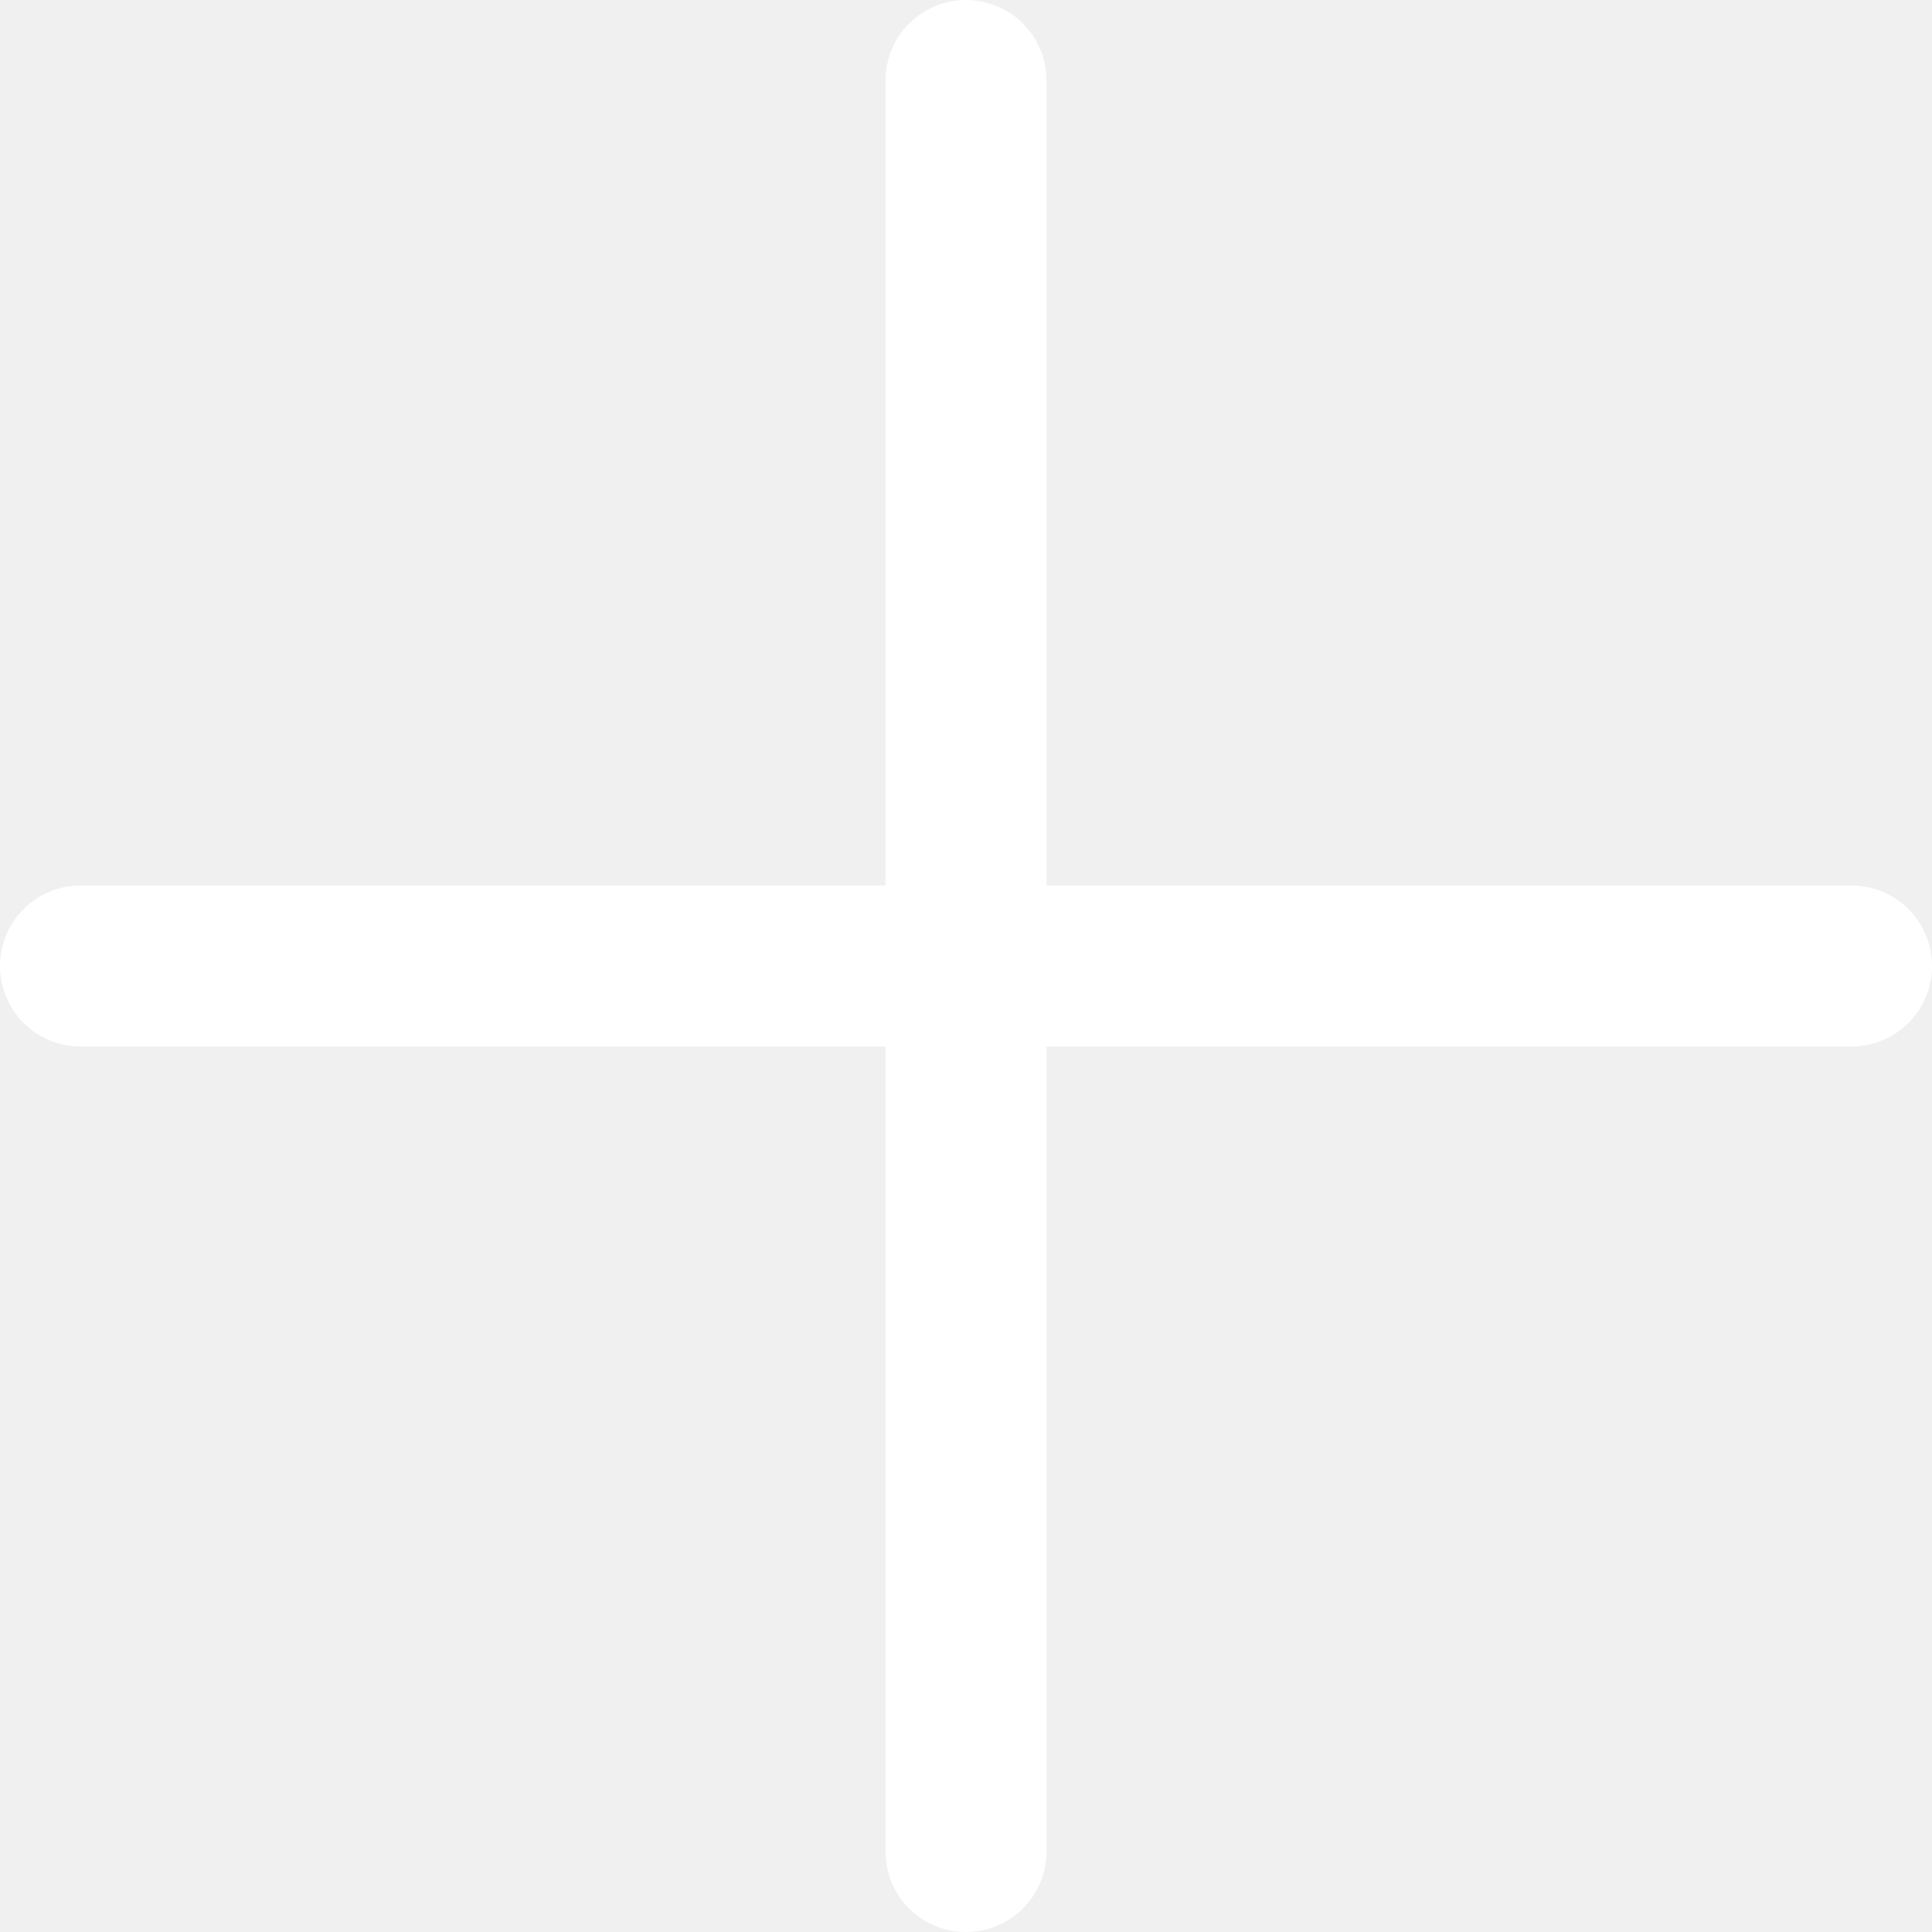
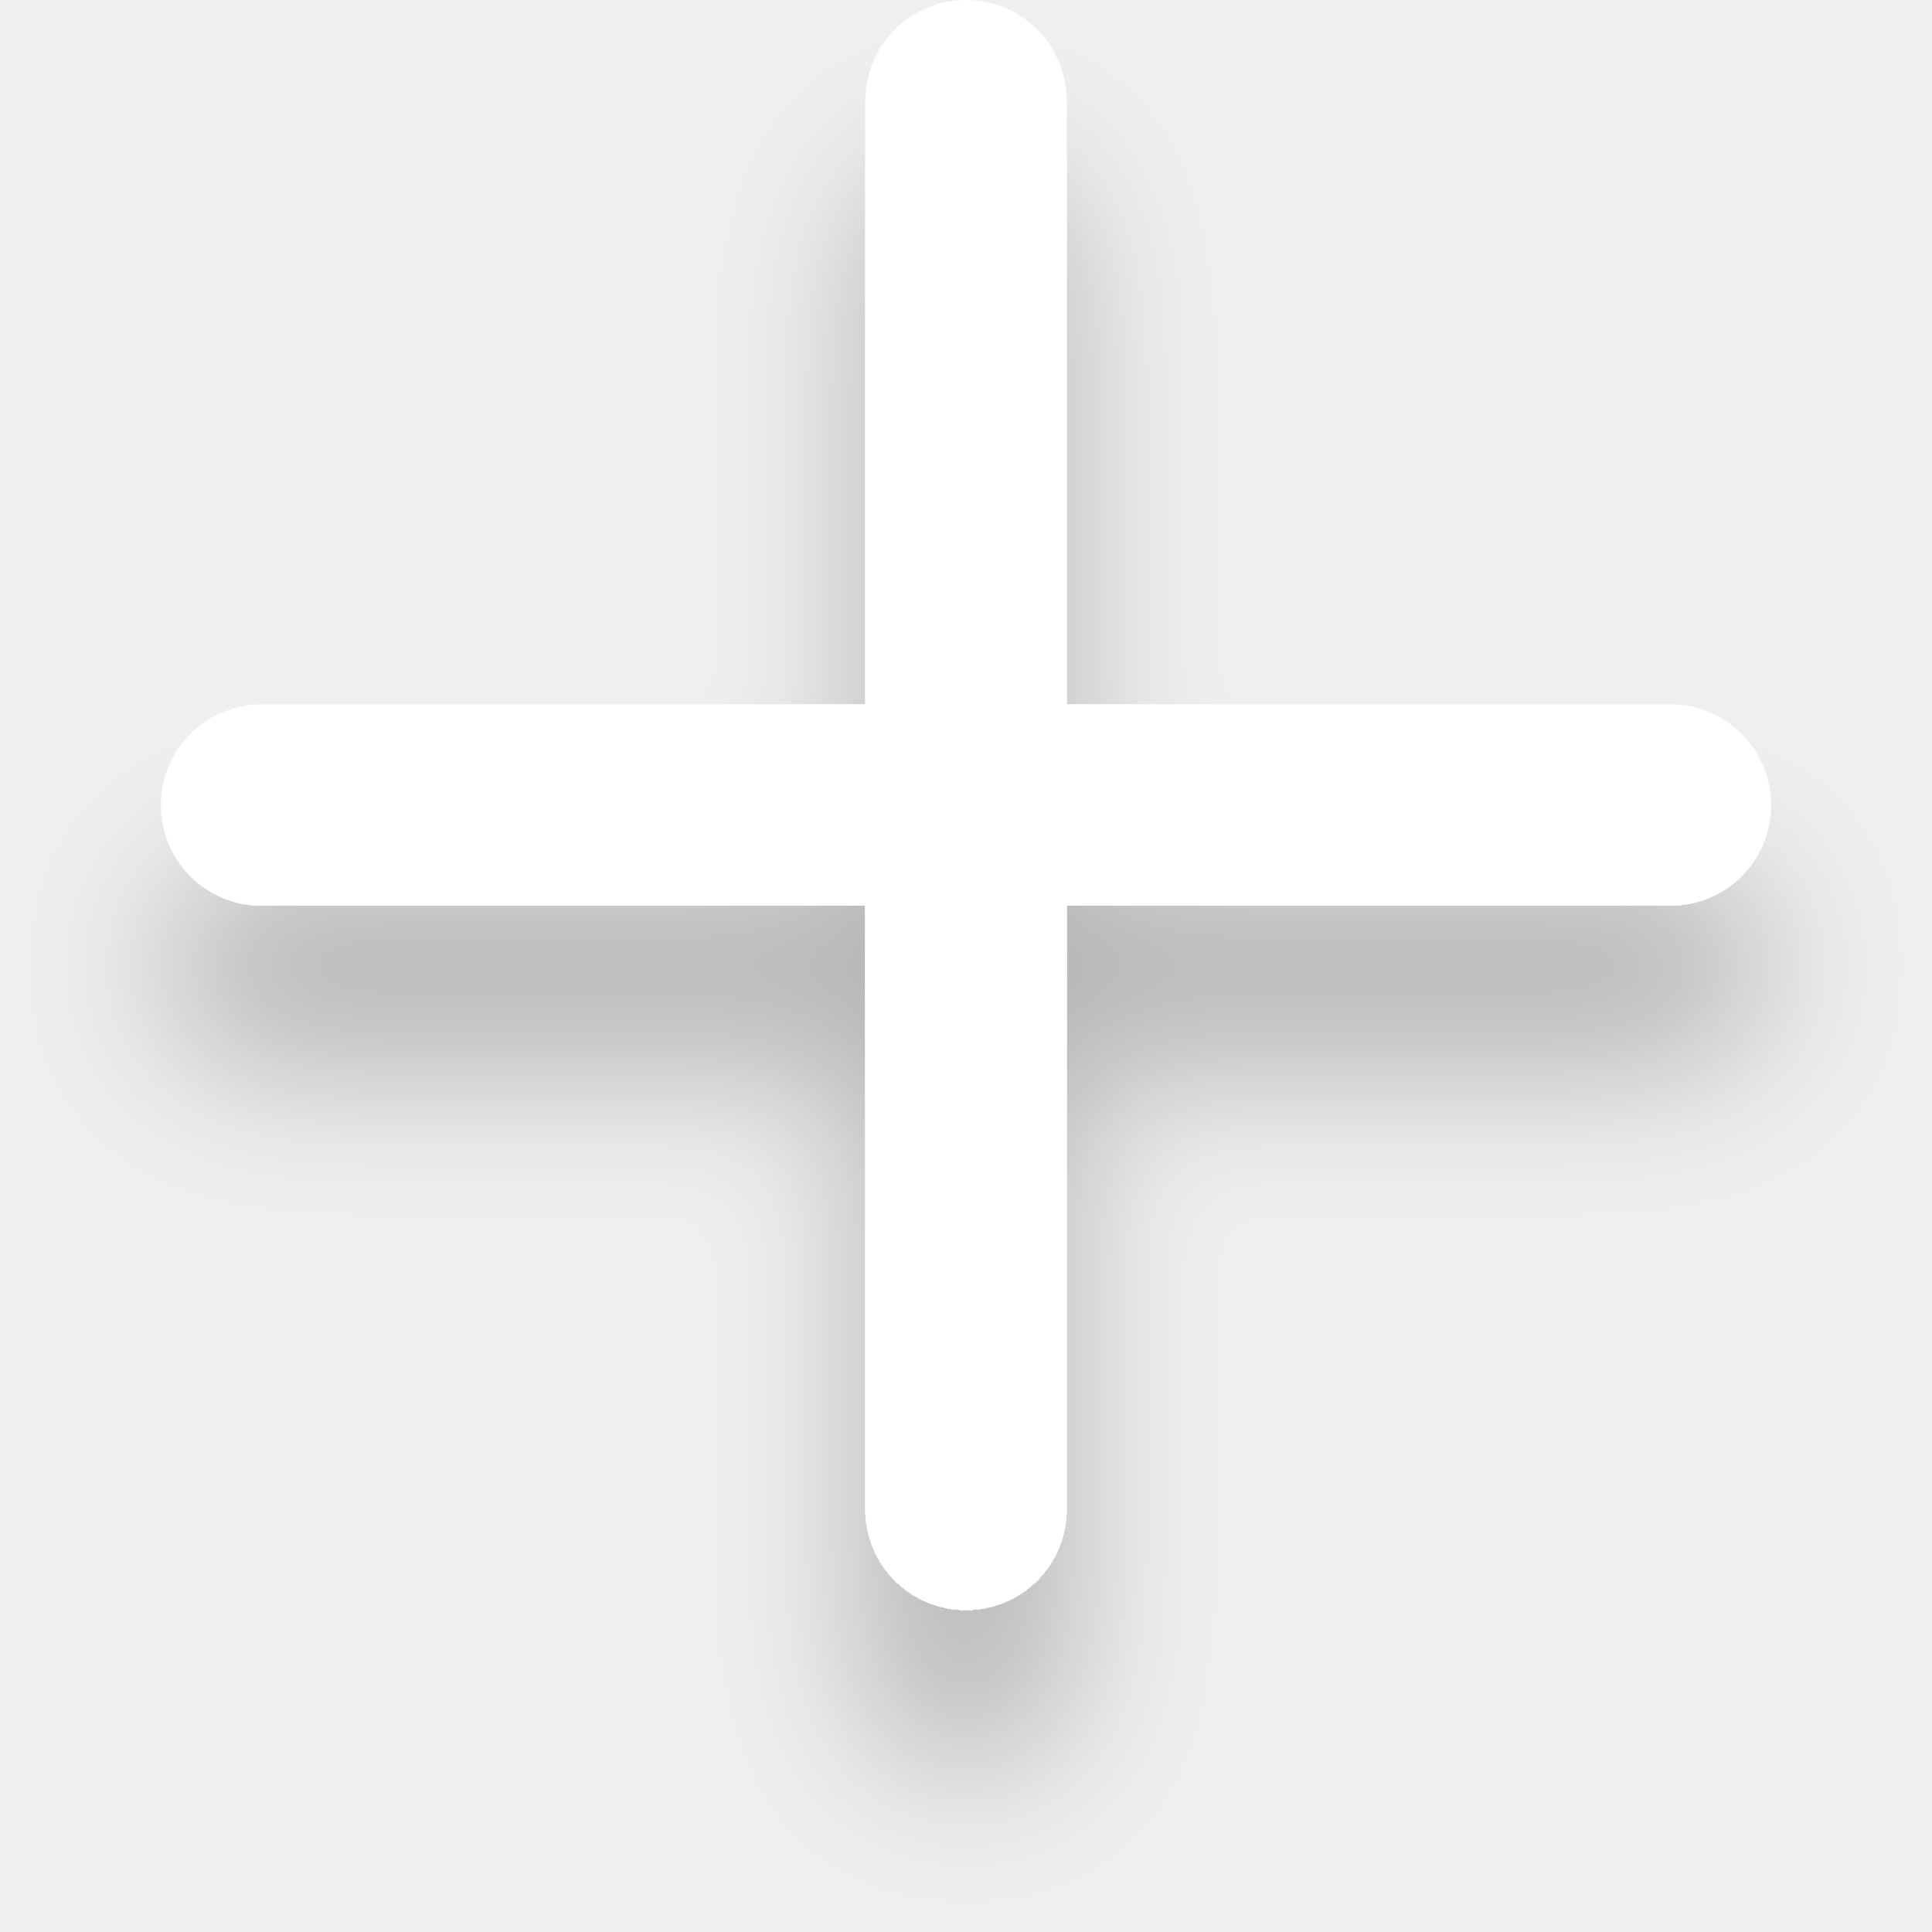
- <svg xmlns="http://www.w3.org/2000/svg" width="45" height="45" viewBox="0 0 45 45" fill="none">
-   <g clip-path="url(#clip0_98_312)">
-     <path d="M43.125 20.625H24.375V1.875C24.375 1.378 24.177 0.901 23.826 0.549C23.474 0.198 22.997 0 22.5 0V0C22.003 0 21.526 0.198 21.174 0.549C20.823 0.901 20.625 1.378 20.625 1.875V20.625H1.875C1.378 20.625 0.901 20.823 0.549 21.174C0.198 21.526 0 22.003 0 22.5H0C0 22.997 0.198 23.474 0.549 23.826C0.901 24.177 1.378 24.375 1.875 24.375H20.625V43.125C20.625 43.622 20.823 44.099 21.174 44.451C21.526 44.803 22.003 45 22.5 45C22.997 45 23.474 44.803 23.826 44.451C24.177 44.099 24.375 43.622 24.375 43.125V24.375H43.125C43.622 24.375 44.099 24.177 44.451 23.826C44.803 23.474 45 22.997 45 22.5C45 22.003 44.803 21.526 44.451 21.174C44.099 20.823 43.622 20.625 43.125 20.625Z" fill="white" />
+ <svg xmlns="http://www.w3.org/2000/svg" width="48" height="48" viewBox="0 0 48 48" fill="none">
+   <g filter="url(#filter0_d_655_251)">
+     <path d="M41.5 17.5H26.5V2.5C26.5 1.837 26.237 1.201 25.768 0.732C25.299 0.263 24.663 0 24 0C23.337 0 22.701 0.263 22.232 0.732C21.763 1.201 21.5 1.837 21.5 2.5V17.5H6.5C5.837 17.5 5.201 17.763 4.732 18.232C4.263 18.701 4 19.337 4 20C4 20.663 4.263 21.299 4.732 21.768C5.201 22.237 5.837 22.5 6.5 22.5H21.5V37.5C21.5 38.163 21.763 38.799 22.232 39.268C22.701 39.737 23.337 40 24 40C24.663 40 25.299 39.737 25.768 39.268C26.237 38.799 26.5 38.163 26.5 37.5V22.5H41.5C42.163 22.5 42.799 22.237 43.268 21.768C43.737 21.299 44 20.663 44 20C44 19.337 43.737 18.701 43.268 18.232C42.799 17.763 42.163 17.5 41.5 17.5Z" fill="white" />
  </g>
  <defs>
-     <clipPath id="clip0_98_312">
-       <rect width="45" height="45" fill="white" />
-     </clipPath>
+     <filter id="filter0_d_655_251" x="0" y="0" width="48" height="48" filterUnits="userSpaceOnUse" color-interpolation-filters="sRGB">
+       <feFlood flood-opacity="0" result="BackgroundImageFix" />
+       <feColorMatrix in="SourceAlpha" type="matrix" values="0 0 0 0 0 0 0 0 0 0 0 0 0 0 0 0 0 0 127 0" result="hardAlpha" />
+       <feOffset dy="4" />
+       <feGaussianBlur stdDeviation="2" />
+       <feComposite in2="hardAlpha" operator="out" />
+       <feColorMatrix type="matrix" values="0 0 0 0 0 0 0 0 0 0 0 0 0 0 0 0 0 0 0.25 0" />
+       <feBlend mode="normal" in2="BackgroundImageFix" result="effect1_dropShadow_655_251" />
+       <feBlend mode="normal" in="SourceGraphic" in2="effect1_dropShadow_655_251" result="shape" />
+     </filter>
  </defs>
</svg>
